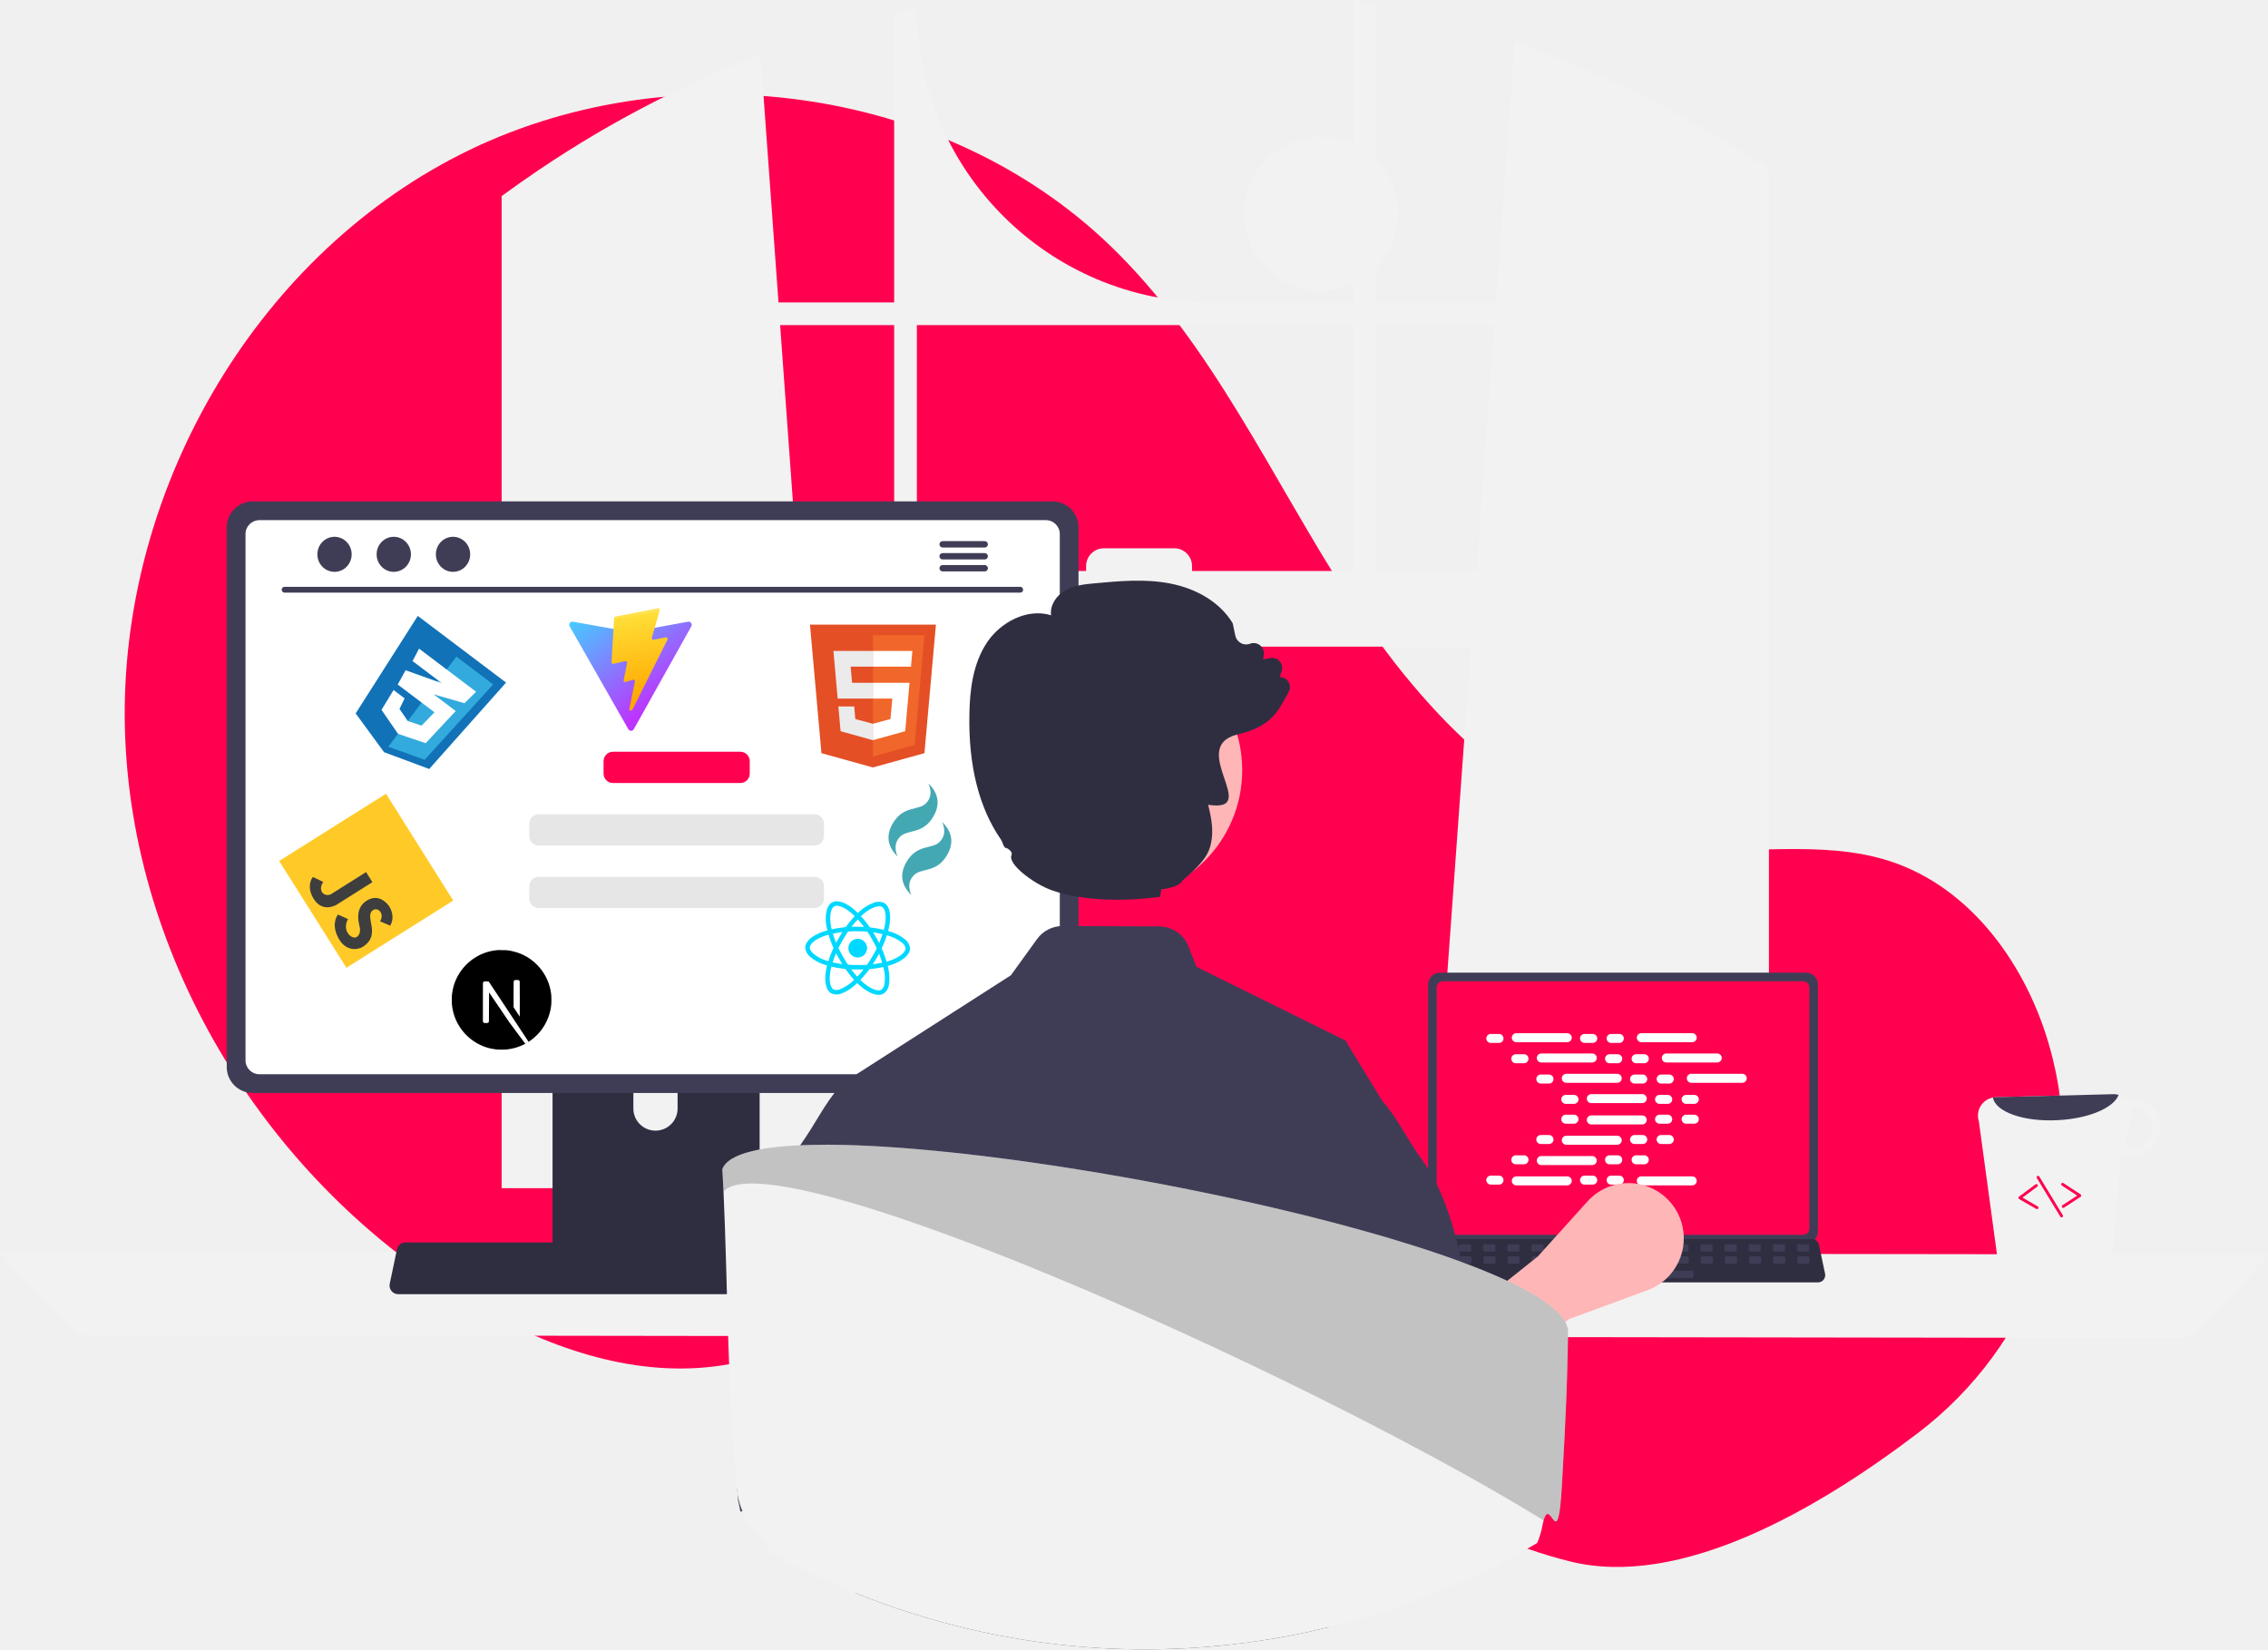
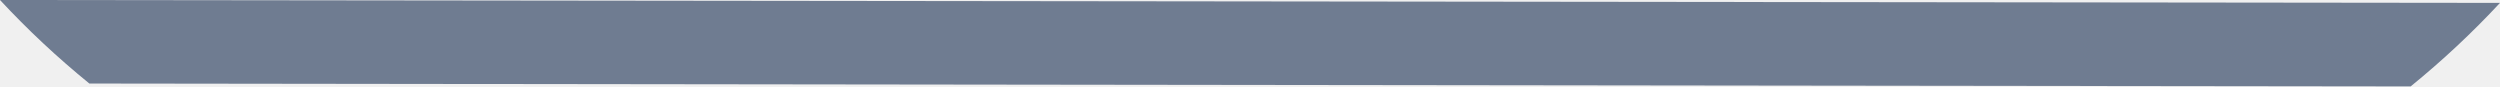
- <svg xmlns="http://www.w3.org/2000/svg" width="208.179mm" height="151.41mm" viewBox="0 0 208.179 151.41" version="1.1" id="svg5" xml:space="preserve">
-   <defs id="defs2">
-     <linearGradient id="paint0_linear" x1="6" y1="33" x2="235" y2="344" gradientUnits="userSpaceOnUse" gradientTransform="matrix(0.02870583,0,0,0.02870583,51.98578,55.78728)">
-       <stop stop-color="#41D1FF" id="stop38" />
-       <stop offset="1" stop-color="#BD34FE" id="stop40" />
-     </linearGradient>
-     <linearGradient id="paint1_linear" x1="194.651" y1="8.818" x2="236.076" y2="292.989" gradientUnits="userSpaceOnUse" gradientTransform="matrix(0.02870583,0,0,0.02870583,51.98578,55.78728)">
-       <stop stop-color="#FFEA83" id="stop43" />
-       <stop offset=".083" stop-color="#FFDD35" id="stop45" />
-       <stop offset="1" stop-color="#FFA800" id="stop47" />
-     </linearGradient>
-   </defs>
-   <ellipse cx="121.264" cy="19.627" fill="#f2f2f2" id="circle3403" rx="7.065" ry="7.065" style="stroke-width:0.265" />
-   <path d="m 176.066,131.538 c 10.501,-7.998 15.516,-21.438 12.376,-34.259 q -0.117,-0.478 -0.247,-0.954 C 186.114,88.715 180.964,81.482 173.458,79.051 167.156,77.009 160.277,78.579 153.702,77.767 140.795,76.173 130.789,65.73 123.748,54.796 116.707,43.862 111.296,31.623 101.941,22.59 86.52,7.7 61.364,4.495 42.244,14.187 23.124,23.879 10.944,45.381 11.464,66.811 c 0.519,21.43 13.241,41.918 31.717,52.789 6.787,3.993 14.637,6.822 22.449,5.832 6.779,-0.859 12.938,-4.501 19.685,-5.583 10.607,-1.7 21.147,3.096 30.322,8.685 9.175,5.589 18.037,12.213 28.462,14.804 10.123,2.516 22.665,-4.715 31.967,-11.8 z" fill="#f2f2f2" id="path3405" style="fill:#ff014f;fill-opacity:1;stroke-width:0.265" />
-   <path d="m 160.979,14.637 c -0.23,-0.153 -0.463,-0.299 -0.693,-0.447 A 100.605,100.605 0 0 0 139.037,3.889 L 137.307,27.76 H 126.337 V 0.405 C 125.647,0.262 124.951,0.127 124.255,2.8201158e-7 V 27.76 H 111.219 A 27.059,27.059 0 0 1 84.16,0.701 v -2.6e-5 c -0.699,0.151 -1.392,0.312 -2.085,0.484 V 27.76 H 71.458 L 69.809,4.998 A 100.769,100.769 0 0 0 48.129,16.515 c -0.116,0.079 -0.233,0.161 -0.347,0.241 -0.585,0.41 -1.162,0.828 -1.736,1.251 V 109.074 H 77.339 L 76.786,101.415 73.744,59.359 h 61.275 l -3.043,42.056 -0.553,7.66 h 30.946 V 15.558 q -0.691,-0.468 -1.389,-0.921 z M 82.075,52.414 H 73.241 L 71.608,29.845 h 10.467 z m 42.18,0 h -14.838 v -0.447 a 1.635,1.635 0 0 0 -1.638,-1.635 h -6.451 a 1.634,1.634 0 0 0 -1.635,1.635 v 0.447 H 84.16 V 29.845 h 40.095 z m 2.082,0 V 29.845 h 10.819 l -1.632,22.569 z" fill="#3f3d56" id="path3407" style="fill:#f2f2f2;fill-opacity:1;stroke-width:0.265" />
-   <path d="M 7.4481436e-8,114.906 A 76.465,76.465 0 0 0 7.44,122.566 l 193.299,0.265 a 76.465,76.465 0 0 0 7.44,-7.66 z" fill="#3f3d56" id="path3409" style="fill:#f2f2f2;fill-opacity:1;stroke-width:0.265" />
-   <path d="m 131.083,90.379 v 22.676 a 1.091,1.091 0 0 0 1.09,1.09 h 33.603 a 1.091,1.091 0 0 0 1.09,-1.09 V 90.379 a 1.091,1.091 0 0 0 -1.09,-1.089 h -33.603 a 1.091,1.091 0 0 0 -1.09,1.089 z" fill="#3f3d56" id="path3411" style="stroke-width:0.265" />
-   <path d="m 131.871,90.662 v 22.114 a 0.583,0.583 0 0 0 0.582,0.582 h 33.043 a 0.583,0.583 0 0 0 0.582,-0.582 V 90.662 a 0.584,0.584 0 0 0 -0.582,-0.584 h -33.043 a 0.584,0.584 0 0 0 -0.582,0.584 z" fill="#ff014f" id="path3413" style="stroke-width:0.265" />
-   <path d="m 130.38,117.478 a 0.653,0.653 0 0 0 0.514,0.246 h 35.981 a 0.662,0.662 0 0 0 0.647,-0.798 l -0.559,-2.653 a 0.663,0.663 0 0 0 -0.412,-0.481 0.642,0.642 0 0 0 -0.235,-0.044 h -34.866 a 0.641,0.641 0 0 0 -0.235,0.044 0.663,0.663 0 0 0 -0.412,0.481 l -0.559,2.653 a 0.662,0.662 0 0 0 0.135,0.552 z" fill="#2f2e41" id="path3415" style="stroke-width:0.265" />
-   <rect x="-166.061" y="-114.89" width="1.108" height="0.665" rx="0.129" transform="scale(-1)" fill="#3f3d56" id="rect3417" style="stroke-width:0.265" />
-   <rect x="-163.845" y="-114.89" width="1.108" height="0.665" rx="0.129" transform="scale(-1)" fill="#3f3d56" id="rect3419" style="stroke-width:0.265" />
-   <rect x="-161.628" y="-114.89" width="1.108" height="0.665" rx="0.129" transform="scale(-1)" fill="#3f3d56" id="rect3421" style="stroke-width:0.265" />
-   <rect x="-159.412" y="-114.89" width="1.108" height="0.665" rx="0.129" transform="scale(-1)" fill="#3f3d56" id="rect3423" style="stroke-width:0.265" />
-   <rect x="-157.195" y="-114.89" width="1.108" height="0.665" rx="0.129" transform="scale(-1)" fill="#3f3d56" id="rect3425" style="stroke-width:0.265" />
-   <rect x="-154.979" y="-114.89" width="1.108" height="0.665" rx="0.129" transform="scale(-1)" fill="#3f3d56" id="rect3427" style="stroke-width:0.265" />
-   <rect x="-152.763" y="-114.89" width="1.108" height="0.665" rx="0.129" transform="scale(-1)" fill="#3f3d56" id="rect3429" style="stroke-width:0.265" />
-   <rect x="-150.546" y="-114.89" width="1.108" height="0.665" rx="0.129" transform="scale(-1)" fill="#3f3d56" id="rect3431" style="stroke-width:0.265" />
-   <rect x="-148.33" y="-114.89" width="1.108" height="0.665" rx="0.129" transform="scale(-1)" fill="#3f3d56" id="rect3433" style="stroke-width:0.265" />
-   <rect x="-146.113" y="-114.89" width="1.108" height="0.665" rx="0.129" transform="scale(-1)" fill="#3f3d56" id="rect3435" style="stroke-width:0.265" />
-   <rect x="-143.897" y="-114.89" width="1.108" height="0.665" rx="0.129" transform="scale(-1)" fill="#3f3d56" id="rect3437" style="stroke-width:0.265" />
-   <rect x="-141.681" y="-114.89" width="1.108" height="0.665" rx="0.129" transform="scale(-1)" fill="#3f3d56" id="rect3439" style="stroke-width:0.265" />
-   <rect x="-139.464" y="-114.89" width="1.108" height="0.665" rx="0.129" transform="scale(-1)" fill="#3f3d56" id="rect3441" style="stroke-width:0.265" />
-   <rect x="-137.248" y="-114.89" width="1.108" height="0.665" rx="0.129" transform="scale(-1)" fill="#3f3d56" id="rect3443" style="stroke-width:0.265" />
-   <rect x="-135.031" y="-114.89" width="1.108" height="0.665" rx="0.129" transform="scale(-1)" fill="#3f3d56" id="rect3445" style="stroke-width:0.265" />
-   <rect x="-132.815" y="-114.89" width="1.108" height="0.665" rx="0.129" transform="scale(-1)" fill="#3f3d56" id="rect3447" style="stroke-width:0.265" />
-   <rect x="-166.087" y="-115.998" width="1.108" height="0.665" rx="0.129" transform="scale(-1)" fill="#3f3d56" id="rect3449" style="stroke-width:0.265" />
-   <rect x="-163.871" y="-115.998" width="1.108" height="0.665" rx="0.129" transform="scale(-1)" fill="#3f3d56" id="rect3451" style="stroke-width:0.265" />
-   <rect x="-161.654" y="-115.998" width="1.108" height="0.665" rx="0.129" transform="scale(-1)" fill="#3f3d56" id="rect3453" style="stroke-width:0.265" />
-   <rect x="-159.438" y="-115.998" width="1.108" height="0.665" rx="0.129" transform="scale(-1)" fill="#3f3d56" id="rect3455" style="stroke-width:0.265" />
-   <rect x="-157.222" y="-115.998" width="1.108" height="0.665" rx="0.129" transform="scale(-1)" fill="#3f3d56" id="rect3457" style="stroke-width:0.265" />
-   <rect x="-155.005" y="-115.998" width="1.108" height="0.665" rx="0.129" transform="scale(-1)" fill="#3f3d56" id="rect3459" style="stroke-width:0.265" />
-   <rect x="-152.789" y="-115.998" width="1.108" height="0.665" rx="0.129" transform="scale(-1)" fill="#3f3d56" id="rect3461" style="stroke-width:0.265" />
-   <rect x="-150.572" y="-115.998" width="1.108" height="0.665" rx="0.129" transform="scale(-1)" fill="#3f3d56" id="rect3463" style="stroke-width:0.265" />
-   <rect x="-148.356" y="-115.998" width="1.108" height="0.665" rx="0.129" transform="scale(-1)" fill="#3f3d56" id="rect3465" style="stroke-width:0.265" />
-   <rect x="-146.14" y="-115.998" width="1.108" height="0.665" rx="0.129" transform="scale(-1)" fill="#3f3d56" id="rect3467" style="stroke-width:0.265" />
-   <rect x="-143.923" y="-115.998" width="1.108" height="0.665" rx="0.129" transform="scale(-1)" fill="#3f3d56" id="rect3469" style="stroke-width:0.265" />
-   <rect x="-141.707" y="-115.998" width="1.108" height="0.665" rx="0.129" transform="scale(-1)" fill="#3f3d56" id="rect3471" style="stroke-width:0.265" />
-   <rect x="-139.49" y="-115.998" width="1.108" height="0.665" rx="0.129" transform="scale(-1)" fill="#3f3d56" id="rect3473" style="stroke-width:0.265" />
-   <rect x="-137.274" y="-115.998" width="1.108" height="0.665" rx="0.129" transform="scale(-1)" fill="#3f3d56" id="rect3475" style="stroke-width:0.265" />
-   <rect x="-135.057" y="-115.998" width="1.108" height="0.665" rx="0.129" transform="scale(-1)" fill="#3f3d56" id="rect3477" style="stroke-width:0.265" />
-   <rect x="-132.841" y="-115.998" width="1.108" height="0.665" rx="0.129" transform="scale(-1)" fill="#3f3d56" id="rect3479" style="stroke-width:0.265" />
-   <rect x="-155.448" y="-117.328" width="8.866" height="0.665" rx="0.129" transform="scale(-1)" fill="#3f3d56" id="rect3481" style="stroke-width:0.265" />
-   <rect x="136.427" y="94.916" width="1.578" height="0.826" rx="0.413" fill="#ffffff" id="rect3483" style="stroke-width:0.265" />
-   <rect x="145.032" y="94.916" width="1.578" height="0.826" rx="0.413" fill="#ffffff" id="rect3485" style="stroke-width:0.265" />
-   <rect x="147.471" y="94.916" width="1.578" height="0.826" rx="0.413" fill="#ffffff" id="rect3487" style="stroke-width:0.265" />
-   <rect x="138.768" y="94.847" width="5.502" height="0.826" rx="0.413" fill="#ffffff" id="rect3489" style="stroke-width:0.265" />
-   <rect x="150.241" y="94.847" width="5.502" height="0.826" rx="0.413" fill="#ffffff" id="rect3491" style="stroke-width:0.265" />
-   <rect x="138.722" y="96.78" width="1.578" height="0.826" rx="0.413" fill="#ffffff" id="rect3493" style="stroke-width:0.265" />
-   <rect x="147.327" y="96.78" width="1.578" height="0.826" rx="0.413" fill="#ffffff" id="rect3495" style="stroke-width:0.265" />
-   <rect x="149.765" y="96.78" width="1.578" height="0.826" rx="0.413" fill="#ffffff" id="rect3497" style="stroke-width:0.265" />
-   <rect x="141.063" y="96.711" width="5.502" height="0.826" rx="0.413" fill="#ffffff" id="rect3499" style="stroke-width:0.265" />
-   <rect x="152.536" y="96.711" width="5.502" height="0.826" rx="0.413" fill="#ffffff" id="rect3501" style="stroke-width:0.265" />
-   <rect x="141.017" y="98.645" width="1.578" height="0.826" rx="0.413" fill="#ffffff" id="rect3503" style="stroke-width:0.265" />
-   <rect x="149.622" y="98.645" width="1.578" height="0.826" rx="0.413" fill="#ffffff" id="rect3505" style="stroke-width:0.265" />
-   <rect x="152.06" y="98.645" width="1.578" height="0.826" rx="0.413" fill="#ffffff" id="rect3507" style="stroke-width:0.265" />
-   <rect x="143.357" y="98.576" width="5.502" height="0.826" rx="0.413" fill="#ffffff" id="rect3509" style="stroke-width:0.265" />
-   <rect x="154.831" y="98.576" width="5.502" height="0.826" rx="0.413" fill="#ffffff" id="rect3511" style="stroke-width:0.265" />
-   <rect x="143.311" y="100.509" width="1.578" height="0.826" rx="0.413" fill="#ffffff" id="rect3513" style="stroke-width:0.265" />
-   <rect x="151.916" y="100.509" width="1.578" height="0.826" rx="0.413" fill="#ffffff" id="rect3515" style="stroke-width:0.265" />
-   <rect x="154.355" y="100.509" width="1.578" height="0.826" rx="0.413" fill="#ffffff" id="rect3517" style="stroke-width:0.265" />
-   <rect x="145.652" y="100.44" width="5.502" height="0.826" rx="0.413" fill="#ffffff" id="rect3519" style="stroke-width:0.265" />
-   <rect x="145.032" y="107.923" width="1.578" height="0.826" rx="0.413" fill="#ffffff" id="rect3521" style="stroke-width:0.265" />
-   <rect x="147.471" y="107.923" width="1.578" height="0.826" rx="0.413" fill="#ffffff" id="rect3523" style="stroke-width:0.265" />
-   <rect x="150.241" y="107.992" width="5.502" height="0.826" rx="0.413" fill="#ffffff" id="rect3525" style="stroke-width:0.265" />
-   <rect x="136.427" y="107.923" width="1.578" height="0.826" rx="0.413" fill="#ffffff" id="rect3527" style="stroke-width:0.265" />
-   <rect x="138.768" y="107.992" width="5.502" height="0.826" rx="0.413" fill="#ffffff" id="rect3529" style="stroke-width:0.265" />
-   <rect x="138.722" y="106.058" width="1.578" height="0.826" rx="0.413" fill="#ffffff" id="rect3531" style="stroke-width:0.265" />
-   <rect x="147.327" y="106.058" width="1.578" height="0.826" rx="0.413" fill="#ffffff" id="rect3533" style="stroke-width:0.265" />
-   <rect x="149.765" y="106.058" width="1.578" height="0.826" rx="0.413" fill="#ffffff" id="rect3535" style="stroke-width:0.265" />
-   <rect x="141.063" y="106.127" width="5.502" height="0.826" rx="0.413" fill="#ffffff" id="rect3537" style="stroke-width:0.265" />
-   <rect x="141.017" y="104.194" width="1.578" height="0.826" rx="0.413" fill="#ffffff" id="rect3539" style="stroke-width:0.265" />
-   <rect x="149.622" y="104.194" width="1.578" height="0.826" rx="0.413" fill="#ffffff" id="rect3541" style="stroke-width:0.265" />
-   <rect x="152.06" y="104.194" width="1.578" height="0.826" rx="0.413" fill="#ffffff" id="rect3543" style="stroke-width:0.265" />
-   <rect x="143.357" y="104.263" width="5.502" height="0.826" rx="0.413" fill="#ffffff" id="rect3545" style="stroke-width:0.265" />
-   <rect x="143.311" y="102.33" width="1.578" height="0.826" rx="0.413" fill="#ffffff" id="rect3547" style="stroke-width:0.265" />
-   <rect x="151.916" y="102.33" width="1.578" height="0.826" rx="0.413" fill="#ffffff" id="rect3549" style="stroke-width:0.265" />
-   <rect x="154.355" y="102.33" width="1.578" height="0.826" rx="0.413" fill="#ffffff" id="rect3551" style="stroke-width:0.265" />
-   <rect x="145.652" y="102.398" width="5.502" height="0.826" rx="0.413" fill="#ffffff" id="rect3553" style="stroke-width:0.265" />
-   <path d="m 133.593,129.773 -3.532,-5.583 11.087,-8.838 4.576,-5.07 a 5.07,5.07 0 0 1 8.577,1.807 v 0 a 5.07,5.07 0 0 1 -3.061,6.348 l -7.236,2.666 z" fill="#ffb6b6" id="path3555" style="stroke-width:0.265" />
-   <path d="m 50.718,89.292 v 27.136 H 69.728 V 89.292 a 0.912,0.912 0 0 0 -0.643,-0.873 0.84,0.84 0 0 0 -0.273,-0.042 H 51.636 a 0.916,0.916 0 0 0 -0.918,0.915 z m 7.419,9.324 a 2.029,2.029 0 0 1 4.059,0 v 3.149 a 2.029,2.029 0 0 1 -4.059,0 z" fill="#2f2e41" id="path3557" style="stroke-width:0.265" />
-   <path d="m 50.66,115.56 v 2.617 a 0.515,0.515 0 0 0 0.511,0.513 h 18.105 a 0.513,0.513 0 0 0 0.511,-0.513 v -2.617 z" fill="#3f3d56" id="path3559" style="stroke-width:0.265" />
-   <path d="m 20.812,48.408 v 49.546 a 2.383,2.383 0 0 0 2.381,2.381 H 96.615 A 2.383,2.383 0 0 0 98.996,97.954 V 48.408 a 2.384,2.384 0 0 0 -2.381,-2.379 H 23.193 a 2.384,2.384 0 0 0 -2.381,2.379 z" fill="#3f3d56" id="path3561" style="stroke-width:0.265" />
-   <path d="m 22.535,49.025 v 48.318 a 1.275,1.275 0 0 0 1.273,1.273 h 72.197 a 1.275,1.275 0 0 0 1.273,-1.273 V 49.025 A 1.275,1.275 0 0 0 96.004,47.75 H 23.807 a 1.275,1.275 0 0 0 -1.273,1.275 z" fill="#ffffff" id="path3563" style="stroke-width:0.265" />
-   <path d="m 35.933,118.512 a 0.78,0.78 0 0 0 0.614,0.294 h 42.952 a 0.79,0.79 0 0 0 0.773,-0.953 l -0.667,-3.167 a 0.792,0.792 0 0 0 -0.492,-0.574 0.766,0.766 0 0 0 -0.28,-0.053 H 37.211 a 0.766,0.766 0 0 0 -0.28,0.053 0.792,0.792 0 0 0 -0.492,0.574 l -0.667,3.167 a 0.79,0.79 0 0 0 0.161,0.659 z" fill="#2f2e41" id="path3565" style="stroke-width:0.265" />
-   <path d="M 93.661,54.406 H 26.107 a 0.269,0.269 0 0 1 0,-0.537 h 67.554 a 0.269,0.269 0 0 1 0,0.537 z" fill="#3f3d56" id="path3567" style="stroke-width:0.265" />
-   <ellipse cx="30.705" cy="50.887" rx="1.574" ry="1.609" fill="#3f3d56" id="ellipse3569" style="stroke-width:0.265" />
-   <ellipse cx="36.144" cy="50.887" rx="1.574" ry="1.609" fill="#3f3d56" id="ellipse3571" style="stroke-width:0.265" />
-   <ellipse cx="41.583" cy="50.887" rx="1.574" ry="1.609" fill="#3f3d56" id="ellipse3573" style="stroke-width:0.265" />
-   <path d="m 90.386,49.676 h -3.863 a 0.292,0.292 0 0 0 0,0.585 H 90.386 a 0.292,0.292 0 0 0 0,-0.585 z" fill="#3f3d56" id="path3575" style="stroke-width:0.265" />
-   <path d="m 90.386,50.774 h -3.863 a 0.292,0.292 0 0 0 0,0.585 H 90.386 a 0.292,0.292 0 0 0 0,-0.585 z" fill="#3f3d56" id="path3577" style="stroke-width:0.265" />
-   <path d="m 90.386,51.872 h -3.863 a 0.292,0.292 0 0 0 0,0.585 H 90.386 a 0.292,0.292 0 0 0 0,-0.585 z" fill="#3f3d56" id="path3579" style="stroke-width:0.265" />
-   <path d="m 183.514,116.708 a 1.698,1.698 0 0 0 1.636,1.146 l 7.009,-0.18 a 1.674,1.674 0 0 0 1.582,-1.232 l 0.992,-10.606 a 2.591,2.591 0 0 0 1.121,0.23 2.556,2.556 0 1 0 -0.128,-5.111 2.165,2.165 0 0 0 -0.459,0.048 1.732,1.732 0 0 0 -1.29,-0.556 l -10.782,0.278 a 1.549,1.549 0 0 0 -0.266,0.033 1.684,1.684 0 0 0 -1.289,2.187 z m 11.423,-11.593 0.706,-2.527 a 1.722,1.722 0 0 0 0.005,-0.893 c 0.034,-9e-5 0.065,-0.016 0.099,-0.016 a 1.828,1.828 0 0 1 0.086,3.656 1.721,1.721 0 0 1 -0.896,-0.219 z" fill="#2f2e41" id="path3581" style="fill:#f2f2f2;fill-opacity:1;stroke-width:0.265" />
-   <path d="m 182.93,100.757 c 0.23,1.313 2.812,2.237 5.918,2.076 2.856,-0.132 5.19,-1.134 5.618,-2.323 a 1.594,1.594 0 0 0 -0.488,-0.065 l -10.782,0.278 a 1.549,1.549 0 0 0 -0.266,0.033 z" fill="#3f3d56" id="path3583" style="stroke-width:0.265" />
-   <path d="m 189.416,110.88 a 0.131,0.131 0 0 0 0.04,-0.018 l 1.522,-0.996 a 0.132,0.132 0 0 0 9e-5,-0.221 l -1.582,-1.036 a 0.132,0.132 0 1 0 -0.145,0.221 l 1.413,0.926 -1.353,0.886 a 0.132,0.132 0 0 0 0.105,0.239 z" fill="#ff014f" id="path3585" style="stroke-width:0.265" />
-   <path d="m 187.012,110.991 a 0.132,0.132 0 0 0 0.033,-0.243 l -1.403,-0.804 1.356,-1.007 a 0.132,0.132 0 1 0 -0.158,-0.212 l -1.518,1.128 a 0.132,0.132 0 0 0 0.013,0.221 l 1.578,0.905 a 0.132,0.132 0 0 0 0.098,0.013 z" fill="#ff014f" id="path3587" style="stroke-width:0.265" />
-   <path d="m 189.265,111.753 a 0.128,0.128 0 0 0 0.036,-0.015 0.132,0.132 0 0 0 0.044,-0.182 l -2.158,-3.548 a 0.132,0.132 0 0 0 -0.226,0.138 l 2.158,3.548 a 0.132,0.132 0 0 0 0.145,0.059 z" fill="#ff014f" id="path3589" style="stroke-width:0.265" />
-   <rect x="55.4" y="69.011" width="13.419" height="2.87" rx="0.864" fill="#ff014f" id="rect3591" style="stroke-width:0.265" />
-   <rect x="48.584" y="74.75" width="27.05" height="2.87" rx="0.864" fill="#e6e6e6" id="rect3593" style="stroke-width:0.265" />
-   <rect x="48.584" y="80.489" width="27.05" height="2.87" rx="0.864" fill="#e6e6e6" id="rect3595" style="stroke-width:0.265" />
-   <path d="m 76.917,99.707 0.057,0.181 0.003,0.006 1.726,5.249 1.986,6.049 3.737,11.367 0.036,1.766 v 0.006 l 0.278,14.204 -0.77,1.926 0.866,3.157 c 0,0 -0.398,-4.772 -2.535,-2.032 -1.21,1.557 -2.626,3.151 -3.788,4.645 q 2.54,1.028 5.161,1.859 c 0.377,0.121 0.758,0.235 1.138,0.35 q 0.122,0.036 0.244,0.072 a 70.608,70.608 0 0 0 17.82,2.864 c 0.314,0.009 0.622,0.015 0.921,0.021 0.106,0.003 0.208,0.006 0.311,0.006 0.338,0.003 0.673,0.006 1.011,0.006 q 1.023,0 2.037,-0.03 a 70.605,70.605 0 0 0 14.841,-2.007 c -0.033,-2.007 -0.124,-4.352 -0.254,-6.858 -0.06,-1.228 -1.416,-2.559 -1.497,-3.845 -0.057,-0.966 1.159,-1.874 1.096,-2.855 -0.41,-6.04 -0.924,-3.721 -1.304,-7.998 q -0.059,-0.629 -0.109,-1.204 c -0.244,-2.747 -0.413,-4.464 -0.413,-4.464 l 1.624,-10.235 2.55,-16.069 -0.196,-0.323 -0.22,-0.109 -13.452,-6.658 -0.73,-1.871 a 2.905,2.905 0 0 0 -2.683,-1.838 l -8.862,-0.036 a 2.892,2.892 0 0 0 -2.357,1.198 l -2.4,3.323 z" fill="#3f3d56" id="path3597" style="stroke-width:0.265" />
-   <path d="m 86.47,120.029 -2.007,4.295 -1.37,2.934 -2.357,12.342 -1.18,1.253 -1.011,-4.434 -10.583,2.35 c -0.347,-1.929 -0.093,0.065 -0.307,-2.051 0.06,-0.06 0.124,-0.121 0.187,-0.181 0.169,-0.157 0.311,-0.305 0.308,-0.447 -0.121,-7.298 0.241,-19.718 3.266,-27.243 a 15.889,15.889 0 0 1 1.859,-3.468 c 0.06,-0.082 0.118,-0.163 0.175,-0.244 1.394,-1.953 2.276,-3.875 3.525,-5.243 v -0.003 a 0.14,0.14 0 0 0 0.021,-0.021 0.042,0.042 0 0 0 0.012,-0.009 l 8.584,-4.552 0.368,10.347 0.263,7.437 z" fill="#3f3d56" id="path3599" style="stroke-width:0.265" />
-   <path d="m 117.422,121.249 2.507,5.364 0.875,1.868 2.357,12.341 1.176,1.25 1.013,-4.433 0.476,-0.098 8.588,-1.779 2.503,7.95 a 4.758,4.758 0 0 0 -0.863,-5.955 c -0.171,-0.155 -0.313,-0.305 -0.309,-0.448 0.142,-8.584 -0.383,-24.258 -5.124,-30.709 -1.506,-2.047 -2.41,-4.086 -3.724,-5.511 -0.004,-0.004 -0.004,-0.008 -0.008,-0.008 l -3.199,-5.238 -0.195,-0.322 -0.22,-0.11 z" fill="#3f3d56" id="path3601" style="stroke-width:0.265" />
-   <circle id="a657ec4b-47ce-4d2a-9c58-81a811696ca9" data-name="Ellipse 5" cx="102.234" cy="70.697" r="11.789" fill="#ffb6b6" style="stroke-width:0.265" />
-   <path d="m 118.169,62.462 a 0.995,0.995 0 0 0 -0.712,-0.315 l 0.177,-0.492 a 0.933,0.933 0 0 0 -1.048,-1.244 l -0.646,0.124 0.061,-0.431 a 0.935,0.935 0 0 0 -1.251,-1.011 0.997,0.997 0 0 1 -0.857,-0.061 1.018,1.018 0 0 1 -0.508,-0.691 l -0.225,-1.085 -0.024,-0.058 c -1.095,-1.826 -3.201,-3.154 -5.779,-3.641 -2.294,-0.437 -4.646,-0.214 -6.914,-0.005 -0.9,0.085 -1.916,0.18 -2.762,0.699 -0.72,0.445 -1.328,1.333 -1.204,2.23 -2.236,-0.685 -4.633,0.683 -5.821,2.408 -1.408,2.053 -1.638,4.625 -1.675,6.636 -0.101,4.757 0.881,8.649 2.91,11.57 0.148,0.212 0.185,0.654 0.479,0.802 l -0.061,-0.098 c 0.328,0.164 0.661,0.429 0.537,0.712 -0.357,0.815 2.016,2.617 3.688,3.212 3.051,1.087 7.107,0.995 9.959,0.603 l 0.101,-0.675 c 1.029,-0.14 1.754,-0.407 1.958,-0.826 0.36,-0.307 0.667,-0.582 0.934,-0.836 l 0.003,-0.003 c 0.005,-0.005 0.016,-0.013 0.021,-0.018 1.289,-1.236 1.587,-1.939 1.722,-3.011 0.13,-1.05 -0.101,-2.117 -0.336,-3.077 4.958,0.767 -1.953,-5.281 2.667,-6.451 a 1.438,1.438 0 0 1 0.161,-0.04 c 0.135,-0.032 0.27,-0.064 0.4,-0.101 a 6.998,6.998 0 0 0 1.778,-0.759 c 1.291,-0.786 1.717,-1.828 2.384,-3.003 A 0.907,0.907 0 0 0 118.169,62.462 Z" fill="#2f2e41" id="path3604" style="stroke-width:0.265" />
-   <path d="m 143.931,122.088 c -0.003,0.463 -0.008,1.111 -0.029,1.913 q -0.004,0.167 -0.008,0.341 c -0.034,1.474 -0.069,2.709 -0.124,4.083 -0.003,0.095 -0.005,0.188 -0.011,0.283 -0.074,1.916 -0.191,4.146 -0.392,7.678 -0.373,6.525 -1.024,0.897 -1.677,3.186 -0.032,0.114 -0.066,0.249 -0.098,0.407 a 7.386,7.386 0 0 1 -0.497,1.675 c -0.347,0.206 -0.704,0.405 -1.056,0.603 -1.003,0.558 -2.021,1.095 -3.048,1.606 -0.577,0.286 -1.156,0.566 -1.738,0.836 -0.093,0.042 -0.183,0.085 -0.273,0.124 a 71.672,71.672 0 0 1 -9.194,3.508 c -0.614,0.185 -1.225,0.365 -1.844,0.532 -0.646,0.18 -1.291,0.349 -1.945,0.508 a 70.616,70.616 0 0 1 -14.84,2.008 c -0.675,0.021 -1.355,0.029 -2.037,0.029 -0.339,0 -0.672,-0.003 -1.011,-0.005 -0.103,0 -0.206,-0.003 -0.31,-0.005 -0.299,-0.008 -0.609,-0.013 -0.921,-0.021 a 70.555,70.555 0 0 1 -17.82,-2.865 l -0.246,-0.071 c -0.381,-0.116 -0.759,-0.23 -1.138,-0.352 q -2.619,-0.829 -5.162,-1.857 -1.941,-0.782 -3.836,-1.677 a 0.09,0.09 0 0 1 -0.032,-0.016 c -0.265,-0.122 -0.532,-0.249 -0.796,-0.378 -0.034,-0.018 -0.071,-0.037 -0.108,-0.056 q -1.48,-0.722 -2.929,-1.513 c -0.812,-1.865 -1.955,-2.223 -2.664,-3.863 a 6.846,6.846 0 0 1 -0.445,-1.519 c 0,-0.005 -0.003,-0.011 -0.003,-0.018 0.074,0.984 -0.315,-1.746 -0.003,-0.011 -0.003,-0.032 -0.005,-0.066 -0.008,-0.106 -0.008,-0.095 -0.018,-0.212 -0.034,-0.357 -0.908,-8.861 -0.849,-18.994 -1.244,-27.345 q -0.04,-0.81 -0.082,-1.55 c -0.008,-0.164 -0.018,-0.325 -0.029,-0.484 0.018,-0.048 0.04,-0.098 0.064,-0.146 a 0.265,0.265 0 0 1 0.018,-0.04 0.429,0.429 0 0 1 0.026,-0.048 c 0.005,-0.008 0.013,-0.018 0.018,-0.026 a 0.243,0.243 0 0 1 0.013,-0.026 c 0.024,-0.037 0.05,-0.077 0.079,-0.114 0.013,-0.016 0.024,-0.029 0.037,-0.042 a 0.214,0.214 0 0 1 0.032,-0.037 0.169,0.169 0 0 1 0.029,-0.034 c 0.011,-0.011 0.021,-0.024 0.034,-0.037 a 0.08,0.08 0 0 1 0.021,-0.021 0.538,0.538 0 0 1 0.069,-0.066 2.546,2.546 0 0 1 0.302,-0.238 c 0.037,-0.024 0.077,-0.048 0.114,-0.074 a 5.063,5.063 0 0 1 0.839,-0.402 c 0.101,-0.037 0.201,-0.071 0.31,-0.108 0.04,-0.011 0.077,-0.024 0.116,-0.037 0.058,-0.018 0.116,-0.037 0.177,-0.05 0.302,-0.09 0.627,-0.167 0.979,-0.238 0.042,-0.008 0.087,-0.016 0.132,-0.026 0.064,-0.013 0.13,-0.024 0.196,-0.034 0.09,-0.016 0.183,-0.032 0.275,-0.048 0.786,-0.124 1.677,-0.217 2.662,-0.278 q 0.139,-0.008 0.278,-0.016 c 0.108,-0.005 0.217,-0.011 0.328,-0.016 0.093,-0.005 0.188,-0.008 0.283,-0.011 0.093,-0.005 0.188,-0.008 0.286,-0.011 0.267,-0.008 0.542,-0.016 0.823,-0.021 0.799,-0.016 1.64,-0.011 2.524,0.008 0.41,0.011 0.828,0.021 1.257,0.04 0.029,0 0.056,0.003 0.082,0.003 0.373,0.013 0.749,0.029 1.135,0.05 0.27,0.013 0.542,0.026 0.815,0.042 0.257,0.016 0.516,0.032 0.778,0.05 0.204,0.011 0.407,0.026 0.614,0.04 0.175,0.013 0.349,0.026 0.524,0.037 l 0.238,0.016 c 0.13,0.011 0.259,0.018 0.392,0.032 0.291,0.024 0.582,0.048 0.878,0.071 0.294,0.026 0.593,0.053 0.892,0.079 0.299,0.026 0.601,0.056 0.902,0.085 0.032,0.003 0.061,0.005 0.09,0.008 0.275,0.029 0.55,0.056 0.828,0.085 0.064,0.005 0.13,0.011 0.193,0.018 0.265,0.027 0.535,0.058 0.802,0.086 0.082,0.009 0.164,0.017 0.246,0.026 0.209,0.023 0.416,0.043 0.627,0.067 0.278,0.032 0.561,0.061 0.836,0.098 0.214,0.024 0.429,0.048 0.643,0.074 0.336,0.04 0.677,0.082 1.019,0.127 0.13,0.016 0.259,0.032 0.389,0.05 0.974,0.122 1.958,0.257 2.958,0.397 1.516,0.214 3.056,0.447 4.606,0.699 q 2.33,0.377 4.686,0.796 c 0.397,0.071 0.794,0.143 1.193,0.217 q 0.27,0.052 0.54,0.103 c 0.307,0.056 0.614,0.114 0.921,0.172 0.307,0.058 0.614,0.116 0.921,0.177 0.365,0.071 0.733,0.143 1.098,0.214 2.405,0.476 4.797,0.984 7.131,1.516 0.384,0.087 0.767,0.177 1.148,0.265 q 1.143,0.266 2.265,0.54 c 0.206,0.048 0.41,0.098 0.614,0.148 0.508,0.127 1.016,0.254 1.516,0.384 l 0.087,0.024 c 0.368,0.09 0.728,0.183 1.087,0.278 q 1.274,0.333 2.506,0.675 0.818,0.226 1.617,0.458 c 0.796,0.23 1.577,0.463 2.336,0.699 0.188,0.058 0.376,0.116 0.561,0.172 0.556,0.172 1.103,0.347 1.635,0.521 0.423,0.138 0.836,0.278 1.244,0.418 q 0.611,0.21 1.199,0.421 c 0.251,0.09 0.5,0.185 0.749,0.275 0.357,0.132 0.709,0.265 1.053,0.397 0.106,0.04 0.209,0.082 0.312,0.122 0.066,0.029 0.13,0.053 0.193,0.079 0.124,0.05 0.251,0.098 0.373,0.148 0.124,0.048 0.246,0.098 0.368,0.151 0.119,0.048 0.241,0.098 0.357,0.148 0.119,0.048 0.235,0.098 0.352,0.151 0.098,0.04 0.193,0.082 0.286,0.124 0.188,0.082 0.376,0.164 0.558,0.249 0.09,0.042 0.18,0.082 0.27,0.124 l 0.206,0.095 c 0.029,0.016 0.058,0.029 0.087,0.042 0.066,0.032 0.135,0.066 0.201,0.098 0.153,0.071 0.304,0.148 0.452,0.22 0.198,0.101 0.392,0.201 0.577,0.299 0.188,0.101 0.37,0.201 0.545,0.299 0.029,0.016 0.056,0.032 0.085,0.048 0.04,0.021 0.079,0.045 0.119,0.066 0.135,0.077 0.265,0.156 0.394,0.233 0.254,0.156 0.495,0.31 0.72,0.463 0.05,0.034 0.098,0.069 0.148,0.101 0.167,0.119 0.325,0.235 0.474,0.355 0,0.003 0,0.003 0.003,0.003 0.05,0.037 0.098,0.077 0.146,0.114 0.04,0.037 0.082,0.069 0.122,0.106 0.138,0.119 0.265,0.233 0.381,0.349 a 1.499,1.499 0 0 1 0.111,0.114 0.32,0.32 0 0 1 0.042,0.042 c 0.053,0.053 0.101,0.106 0.146,0.159 a 0.146,0.146 0 0 1 0.018,0.024 c 0.064,0.074 0.122,0.148 0.177,0.222 0.026,0.037 0.056,0.074 0.079,0.111 0.032,0.045 0.064,0.093 0.09,0.138 0.024,0.037 0.045,0.077 0.066,0.114 a 1.92,1.92 0 0 1 0.143,0.299 1.387,1.387 0 0 1 0.071,0.217 1.546,1.546 0 0 1 0.045,0.214 z" fill="#2f2e41" id="path3606" style="fill:#f2f2f2;fill-opacity:1;stroke-width:0.265" />
-   <path d="m 143.931,122.088 c -0.003,0.463 -0.008,1.111 -0.029,1.913 -0.003,0.111 -0.008,0.225 -0.011,0.341 -0.026,1.124 -0.066,2.514 -0.122,4.083 -0.003,0.095 -0.005,0.188 -0.011,0.283 -0.074,1.916 -0.191,4.146 -0.392,7.678 -0.373,6.525 -1.024,0.897 -1.677,3.186 -1.815,-1.117 -3.805,-2.286 -5.932,-3.487 q -0.575,-0.325 -1.162,-0.654 c -4.255,-2.373 -9.006,-4.86 -13.967,-7.324 -0.196,-0.098 -0.394,-0.196 -0.59,-0.291 -11.364,-5.617 -23.768,-11.081 -33.816,-14.727 -1.939,-0.704 -3.791,-1.339 -5.532,-1.897 -3.667,-1.172 -6.837,-1.992 -9.276,-2.347 -2.54,-0.37 -4.294,-0.238 -5.003,0.527 q -0.04,-0.81 -0.082,-1.55 -0.016,-0.246 -0.032,-0.484 c 0.016,-0.044 0.037,-0.085 0.058,-0.127 0.003,-0.006 0.005,-0.012 0.008,-0.018 a 0.265,0.265 0 0 1 0.018,-0.04 0.429,0.429 0 0 1 0.026,-0.048 0.28,0.28 0 0 1 0.032,-0.053 c 0.024,-0.037 0.05,-0.077 0.079,-0.114 a 0.921,0.921 0 0 1 0.069,-0.079 0.169,0.169 0 0 1 0.029,-0.034 c 0.011,-0.011 0.021,-0.024 0.034,-0.037 a 0.08,0.08 0 0 1 0.021,-0.021 0.538,0.538 0 0 1 0.069,-0.066 2.546,2.546 0 0 1 0.302,-0.238 c 0.037,-0.024 0.077,-0.048 0.114,-0.074 a 5.063,5.063 0 0 1 0.839,-0.402 c 0.101,-0.037 0.201,-0.071 0.31,-0.108 0.04,-0.011 0.077,-0.024 0.116,-0.037 0.058,-0.018 0.116,-0.037 0.177,-0.05 0.302,-0.09 0.627,-0.167 0.979,-0.238 0.106,-0.021 0.217,-0.042 0.328,-0.061 0.09,-0.016 0.183,-0.032 0.275,-0.048 0.786,-0.124 1.677,-0.217 2.662,-0.278 q 0.139,-0.008 0.278,-0.016 c 0.108,-0.005 0.217,-0.011 0.328,-0.016 0.093,-0.005 0.188,-0.008 0.283,-0.011 0.093,-0.005 0.188,-0.008 0.286,-0.011 0.267,-0.008 0.542,-0.016 0.823,-0.021 0.799,-0.013 1.64,-0.008 2.524,0.011 0.41,0.008 0.828,0.021 1.257,0.04 0.026,0 0.056,0.003 0.082,0.003 0.373,0.011 0.751,0.029 1.135,0.048 0.27,0.013 0.542,0.026 0.815,0.042 0.257,0.016 0.516,0.032 0.778,0.05 0.204,0.011 0.407,0.026 0.614,0.04 0.175,0.013 0.349,0.026 0.524,0.037 0.209,0.016 0.418,0.032 0.63,0.048 0.291,0.024 0.582,0.048 0.878,0.071 0.294,0.026 0.593,0.053 0.892,0.079 0.299,0.026 0.601,0.056 0.902,0.085 0.032,0.003 0.061,0.005 0.09,0.008 0.275,0.029 0.55,0.056 0.828,0.085 q 2.31,0.234 4.755,0.548 1.46,0.187 2.958,0.4 c 1.516,0.214 3.056,0.447 4.606,0.696 q 2.33,0.377 4.686,0.796 c 0.397,0.071 0.794,0.143 1.193,0.217 q 0.73,0.135 1.46,0.275 c 0.307,0.058 0.614,0.116 0.921,0.177 0.365,0.071 0.733,0.143 1.098,0.214 2.405,0.476 4.797,0.984 7.131,1.516 0.384,0.087 0.767,0.177 1.148,0.265 q 1.143,0.266 2.265,0.54 c 0.206,0.05 0.41,0.101 0.614,0.151 q 0.766,0.191 1.516,0.381 v 0.003 c 0.029,0.005 0.058,0.013 0.087,0.021 0.365,0.093 0.728,0.185 1.087,0.28 q 1.274,0.333 2.506,0.672 c 0.545,0.153 1.085,0.304 1.617,0.458 0.796,0.233 1.577,0.466 2.336,0.699 0.188,0.058 0.376,0.116 0.561,0.172 q 0.833,0.262 1.635,0.521 c 0.423,0.138 0.836,0.278 1.244,0.418 q 0.611,0.21 1.199,0.421 c 0.254,0.09 0.503,0.183 0.749,0.273 0.36,0.132 0.709,0.265 1.053,0.4 0.106,0.04 0.209,0.082 0.312,0.122 0.193,0.074 0.381,0.151 0.566,0.228 0.124,0.048 0.246,0.098 0.368,0.151 0.119,0.048 0.241,0.098 0.357,0.148 0.119,0.048 0.235,0.098 0.352,0.151 0.098,0.04 0.193,0.082 0.286,0.124 0.188,0.082 0.376,0.164 0.558,0.249 0.09,0.042 0.18,0.082 0.27,0.124 l 0.206,0.095 c 0.029,0.016 0.058,0.029 0.087,0.042 0.225,0.106 0.442,0.212 0.654,0.318 0.198,0.101 0.392,0.201 0.577,0.299 0.22,0.116 0.429,0.23 0.63,0.347 0.04,0.021 0.079,0.045 0.119,0.066 0.135,0.077 0.265,0.156 0.394,0.233 0.254,0.156 0.495,0.31 0.72,0.463 0.222,0.153 0.429,0.304 0.622,0.455 0,0.003 0,0.003 0.003,0.003 0.093,0.074 0.183,0.148 0.267,0.22 0.138,0.119 0.265,0.233 0.381,0.349 a 1.499,1.499 0 0 1 0.111,0.114 0.32,0.32 0 0 1 0.042,0.042 c 0.056,0.061 0.111,0.122 0.164,0.183 0.064,0.074 0.122,0.148 0.177,0.222 0.026,0.037 0.056,0.074 0.079,0.111 0.032,0.045 0.064,0.093 0.09,0.138 0.024,0.037 0.045,0.077 0.066,0.114 a 1.92,1.92 0 0 1 0.143,0.299 1.602,1.602 0 0 1 0.071,0.217 1.546,1.546 0 0 1 0.045,0.214 z" opacity="0.2" id="path3608" style="stroke-width:0.265" />
-   <path d="m 32.646,65.491 5.703,-8.951 8.103,6.123 -7.054,7.93 -4.142,-1.539 z" fill="#1172b8" id="path7719" style="stroke-width:0.423" />
-   <path d="m 45.267,62.829 -3.376,-2.551 -6.251,8.272 3.339,1.197 z" fill="#33aadd" id="path7721" style="stroke-width:0.423" />
-   <path d="m 39.883,65.39 -3.376,-2.551 0.724,-1.309 3.339,1.197 -2.701,-2.041 0.597,-1.14 5.233,3.955 -1.062,1.054 -2.832,-0.814 2.026,1.531 -2.761,2.952 -2.536,-0.856 -1.515,-2.206 1.107,-1.816 1.013,0.765 -0.469,0.972 0.758,1.103 1.268,0.428 z" fill="#ffffff" id="path7723" style="stroke-width:0.423" />
-   <polygon points="5.902,27.201 3.655,2 28.345,2 26.095,27.197 15.985,30 " style="fill:#e44f26" id="polygon7740" transform="matrix(0.4682252,0,0,0.4682252,72.63616,56.4059)" />
-   <polygon points="26.092,4.061 16,4.061 16,27.858 24.17,25.593 " style="fill:#f1662a" id="polygon7742" transform="matrix(0.4682252,0,0,0.4682252,72.63616,56.4059)" />
-   <polygon points="16,13.407 11.91,13.407 11.628,10.242 16,10.242 16,7.151 15.989,7.151 8.25,7.151 8.324,7.981 9.083,16.498 16,16.498 " style="fill:#ebebeb" id="polygon7744" transform="matrix(0.4682252,0,0,0.4682252,72.63616,56.4059)" />
-   <polygon points="15.986,21.438 12.544,20.509 12.324,18.044 10.651,18.044 9.221,18.044 9.654,22.896 15.986,24.654 16,24.65 16,21.434 " style="fill:#ebebeb" id="polygon7746" transform="matrix(0.4682252,0,0,0.4682252,72.63616,56.4059)" />
-   <polygon points="22.341,13.407 15.989,13.407 15.989,16.498 19.795,16.498 19.437,20.507 15.989,21.437 15.989,24.653 22.326,22.896 22.372,22.374 23.098,14.237 23.174,13.407 " style="fill:#ffffff" id="polygon7748" transform="matrix(0.4682252,0,0,0.4682252,72.63616,56.4059)" />
-   <polygon points="15.989,7.151 15.989,9.071 15.989,10.235 15.989,10.242 23.445,10.242 23.455,10.242 23.517,9.548 23.658,7.981 23.732,7.151 " style="fill:#ffffff" id="polygon7750" transform="matrix(0.4682252,0,0,0.4682252,72.63616,56.4059)" />
-   <rect x="80.542" y="8.825" width="11.586" height="11.586" fill="#ffca28" id="rect7768" style="stroke-width:0.414" transform="rotate(57.81565)" />
-   <path d="m 31.022,83.953 0.932,0.421 c -0.142,0.168 -0.339,0.792 -0.054,1.245 0.285,0.453 0.664,0.507 0.828,0.404 0.447,-0.281 0.313,-0.842 0.249,-1.112 -0.011,-0.044 -0.019,-0.08 -0.023,-0.106 0,-0.013 -0.006,-0.033 -0.011,-0.058 -0.061,-0.306 -0.286,-1.436 0.722,-2.071 1.111,-0.699 1.913,0.293 2.066,0.535 0.1,0.159 0.56,0.933 0.086,1.763 l -0.93,-0.393 c 0.214,-0.349 0.157,-0.669 0.058,-0.826 -0.244,-0.388 -0.579,-0.29 -0.709,-0.208 -0.363,0.229 -0.261,0.753 -0.174,1.195 0.022,0.116 0.044,0.226 0.056,0.324 0.061,0.503 0.12,1.263 -0.824,1.857 -0.473,0.298 -1.488,0.383 -2.117,-0.616 -0.844,-1.342 -0.263,-2.204 -0.156,-2.354 z" fill="#3e3e3e" id="path7770" style="stroke-width:0.414" />
-   <path d="m 28.724,80.51 0.951,0.452 c -0.141,0.171 -0.324,0.606 -0.115,0.938 0.209,0.332 0.658,0.288 0.822,0.185 l 3.22,-2.027 0.582,0.925 -3.22,2.027 c -0.435,0.294 -1.478,0.607 -2.162,-0.48 -0.629,-1 -0.297,-1.789 -0.078,-2.021 z" fill="#3e3e3e" id="path7772" style="stroke-width:0.414" />
-   <path d="m 63.458,57.496 -5.282,9.445 c -0.109,0.195 -0.389,0.196 -0.5,0.002 l -5.387,-9.446 c -0.121,-0.211 0.06,-0.468 0.3,-0.425 l 5.288,0.945 a 0.287,0.287 0 0 0 0.102,-1.6e-4 l 5.177,-0.944 c 0.239,-0.043 0.421,0.211 0.302,0.423 z" fill="url(#paint0_linear)" id="path7789" style="fill:url(#paint0_linear);stroke-width:0.402" />
-   <path d="m 60.396,55.833 -3.909,0.766 a 0.144,0.144 0 0 0 -0.116,0.132 l -0.24,4.061 c -0.01,0.096 0.082,0.17 0.175,0.148 l 1.088,-0.251 c 0.102,-0.024 0.194,0.066 0.173,0.169 l -0.323,1.583 c -0.022,0.107 0.078,0.198 0.182,0.166 l 0.672,-0.204 c 0.104,-0.032 0.204,0.06 0.182,0.166 l -0.514,2.487 c -0.032,0.156 0.175,0.24 0.261,0.107 l 0.058,-0.089 3.185,-6.357 c 0.053,-0.106 -0.038,-0.228 -0.156,-0.205 l -1.12,0.216 c -0.105,0.02 -0.195,-0.078 -0.165,-0.181 l 0.731,-2.535 c 0.03,-0.103 -0.06,-0.201 -0.166,-0.181 z" fill="url(#paint1_linear)" id="path7791" style="fill:url(#paint1_linear);stroke-width:0.402" />
-   <path d="m 86.489,75.467 q 1.41,1.393 0.431,3.048 c -0.98,1.655 -2.343,1.127 -3.04,1.832 q -0.697,0.705 -0.236,1.815 -1.41,-1.393 -0.431,-3.048 c 0.98,-1.655 2.343,-1.127 3.04,-1.832 q 0.697,-0.705 0.236,-1.816 z m -1.258,-3.538 q 1.41,1.393 0.431,3.048 c -0.98,1.655 -2.343,1.127 -3.04,1.832 q -0.697,0.705 -0.236,1.816 -1.41,-1.393 -0.431,-3.048 c 0.98,-1.655 2.343,-1.127 3.04,-1.832 q 0.697,-0.705 0.236,-1.815 z" style="fill:#44a8b3;stroke-width:0.343" id="path7820" />
-   <ellipse cx="34.807" cy="-112.086" style="fill:#00d8ff;stroke-width:0.343" id="circle7835" rx="0.859" ry="0.859" transform="rotate(120.6186)" />
-   <path d="m 77.037,86.039 a 9.748,9.748 30.619 0 1 1.908,-2.415 3.881,3.881 30.619 0 1 1.218,-0.738 1.217,1.217 0 0 1 1.017,0.018 c 0.489,0.289 0.65,1.109 0.431,2.194 a 9.875,9.875 0 0 1 -1.201,2.938 9.848,9.848 0 0 1 -1.969,2.435 3.907,3.907 30.619 0 1 -1.17,0.719 1.165,1.165 0 0 1 -0.988,-0.01 c -0.508,-0.301 -0.667,-1.205 -0.415,-2.361 a 9.891,9.891 30.619 0 1 1.17,-2.78 z m 3.02,1.787 a 9.598,9.598 30.619 0 0 1.151,-2.81 c 0.201,-0.998 0.026,-1.603 -0.236,-1.758 -0.274,-0.162 -0.941,-0.019 -1.759,0.679 a 9.345,9.345 30.619 0 0 -1.822,2.311 9.479,9.479 30.619 0 0 -1.122,2.658 c -0.237,1.087 -0.05,1.756 0.224,1.918 a 0.799,0.799 30.619 0 0 0.642,-0.023 3.501,3.501 30.619 0 0 1.042,-0.645 9.431,9.431 30.619 0 0 1.881,-2.33 z" style="fill:#00d8ff;stroke-width:0.343" id="path7837" />
-   <path d="m 76.039,83.182 a 0.906,0.906 30.619 0 1 0.331,-0.337 c 0.495,-0.279 1.285,-0.009 2.116,0.723 a 9.875,9.875 0 0 1 1.945,2.508 v 0 a 9.848,9.848 0 0 1 1.126,2.922 3.907,3.907 30.619 0 1 0.039,1.373 1.165,1.165 0 0 1 -0.503,0.851 c -0.514,0.29 -1.377,-0.024 -2.252,-0.819 a 9.893,9.893 30.619 0 1 -1.824,-2.403 9.748,9.748 30.619 0 1 -1.138,-2.859 3.881,3.881 30.619 0 1 -0.031,-1.424 1.692,1.692 0 0 1 0.193,-0.534 z m 4.034,3.095 a 9.598,9.598 30.619 0 0 -1.859,-2.401 c -0.765,-0.673 -1.376,-0.823 -1.643,-0.673 -0.277,0.155 -0.487,0.806 -0.29,1.863 a 9.344,9.344 30.619 0 0 1.092,2.733 9.479,9.479 30.619 0 0 1.742,2.3 c 0.824,0.749 1.497,0.922 1.774,0.765 a 0.799,0.799 30.619 0 0 0.3,-0.568 3.501,3.501 30.619 0 0 -0.04,-1.225 9.432,9.432 30.619 0 0 -1.08,-2.794 z" style="fill:#00d8ff;stroke-width:0.343" id="path7839" />
-   <path d="m 74.049,86.537 c 0.237,-0.401 0.78,-0.766 1.549,-1.026 a 9.876,9.876 30.619 0 1 3.144,-0.433 v 0 a 9.848,9.848 0 0 1 3.094,0.485 3.907,3.907 30.619 0 1 1.21,0.653 1.165,1.165 0 0 1 0.484,0.859 c -0.006,0.59 -0.709,1.181 -1.835,1.542 a 9.891,9.891 30.619 0 1 -2.992,0.38 9.748,9.748 0 0 1 -3.046,-0.442 3.881,3.881 30.619 0 1 -1.249,-0.685 1.217,1.217 0 0 1 -0.494,-0.888 0.889,0.889 30.619 0 1 0.134,-0.445 z m 4.69,-1.047 a 9.599,9.599 0 0 0 -3.008,0.411 c -0.965,0.326 -1.4,0.781 -1.401,1.086 -0.002,0.318 0.455,0.824 1.469,1.182 a 9.345,9.345 30.619 0 0 2.91,0.417 9.479,9.479 30.619 0 0 2.862,-0.359 C 82.631,87.886 83.118,87.389 83.12,87.072 A 0.799,0.799 30.619 0 0 82.779,86.528 3.501,3.501 30.619 0 0 81.699,85.95 9.432,9.432 30.619 0 0 78.739,85.489 Z" style="fill:#00d8ff;stroke-width:0.343" id="path7841" />
-   <path d="m 48.255,95.788 c -0.034,0.018 -0.031,0.024 0,0.007 0.011,-0.004 0.019,-0.01 0.027,-0.017 0,-0.006 0,-0.006 -0.028,0.01 z m 0.069,-0.037 c -0.016,0.013 -0.016,0.013 0.004,0.005 0.01,-0.006 0.019,-0.012 0.019,-0.013 0,-0.008 -0.005,-0.006 -0.022,0.009 z m 0.045,-0.027 c -0.016,0.013 -0.016,0.013 0.004,0.005 0.01,-0.006 0.019,-0.012 0.019,-0.014 0,-0.007 -0.005,-0.006 -0.023,0.009 z m 0.045,-0.027 c -0.016,0.013 -0.016,0.013 0.004,0.004 0.01,-0.006 0.019,-0.012 0.019,-0.013 0,-0.007 -0.005,-0.006 -0.022,0.009 z m 0.061,-0.04 c -0.031,0.021 -0.042,0.034 -0.013,0.019 0.019,-0.012 0.052,-0.037 0.046,-0.037 -0.012,0.005 -0.022,0.012 -0.033,0.018 z m -2.733,-8.441 c -0.021,10e-4 -0.083,0.007 -0.138,0.012 -1.3,0.118 -2.516,0.817 -3.286,1.895 -0.426,0.591 -0.703,1.277 -0.807,1.997 -0.037,0.251 -0.041,0.326 -0.041,0.667 0,0.341 0.005,0.414 0.041,0.665 0.249,1.718 1.471,3.16 3.127,3.694 0.298,0.095 0.61,0.161 0.966,0.201 0.138,0.015 0.736,0.015 0.875,0 0.615,-0.069 1.134,-0.22 1.648,-0.482 0.079,-0.04 0.094,-0.051 0.083,-0.059 C 47.957,95.474 47.71,95.142 47.463,94.807 L 46.732,93.821 45.817,92.465 c -0.305,-0.454 -0.612,-0.906 -0.923,-1.356 -0.004,0 -0.007,0.603 -0.009,1.338 -0.004,1.287 -0.004,1.34 -0.019,1.369 -0.016,0.036 -0.043,0.065 -0.079,0.082 -0.028,0.013 -0.054,0.016 -0.189,0.016 h -0.155 l -0.04,-0.025 c -0.025,-0.016 -0.046,-0.039 -0.059,-0.065 l -0.019,-0.04 v -1.792 l 0.004,-1.792 0.028,-0.036 c 0.018,-0.022 0.04,-0.04 0.065,-0.053 0.037,-0.018 0.052,-0.021 0.207,-0.021 0.181,0 0.211,0.007 0.259,0.059 0.37,0.552 0.74,1.106 1.103,1.661 0.594,0.901 1.405,2.13 1.804,2.733 l 0.725,1.097 0.036,-0.024 c 0.348,-0.232 0.665,-0.509 0.939,-0.824 0.576,-0.66 0.95,-1.471 1.077,-2.337 0.037,-0.251 0.041,-0.326 0.041,-0.667 0,-0.341 -0.005,-0.414 -0.041,-0.665 -0.249,-1.718 -1.471,-3.16 -3.127,-3.695 -0.31,-0.098 -0.628,-0.165 -0.951,-0.199 -0.087,-0.009 -0.678,-0.019 -0.752,-0.012 z m 1.871,2.765 c 0.043,0.021 0.076,0.059 0.091,0.104 0.008,0.024 0.009,0.521 0.008,1.64 l -0.004,1.607 -0.283,-0.434 -0.284,-0.435 v -1.167 c 0,-0.756 0.004,-1.181 0.007,-1.201 0.013,-0.048 0.046,-0.088 0.089,-0.113 0.035,-0.018 0.049,-0.019 0.191,-0.019 0.132,0 0.155,10e-4 0.184,0.018 z" id="path7857" style="stroke-width:0.286" />
+ <svg xmlns="http://www.w3.org/2000/svg" width="348.331mm" height="12.04mm" viewBox="0 0 348.331 12.04" version="1.1" id="svg1" xml:space="preserve">
+   <defs id="defs1" />
+   <g id="layer1" transform="translate(43.76098,-233.5802)">
+     <path d="m -43.761,233.58 a 127.944,116.176 0 0 0 12.449,11.638 l 323.433,0.402 a 127.944,116.176 0 0 0 12.449,-11.638 z" fill="#3f3d56" id="path3409" style="fill:#6f7c91;fill-opacity:1;stroke-width:0.422" />
+   </g>
</svg>
